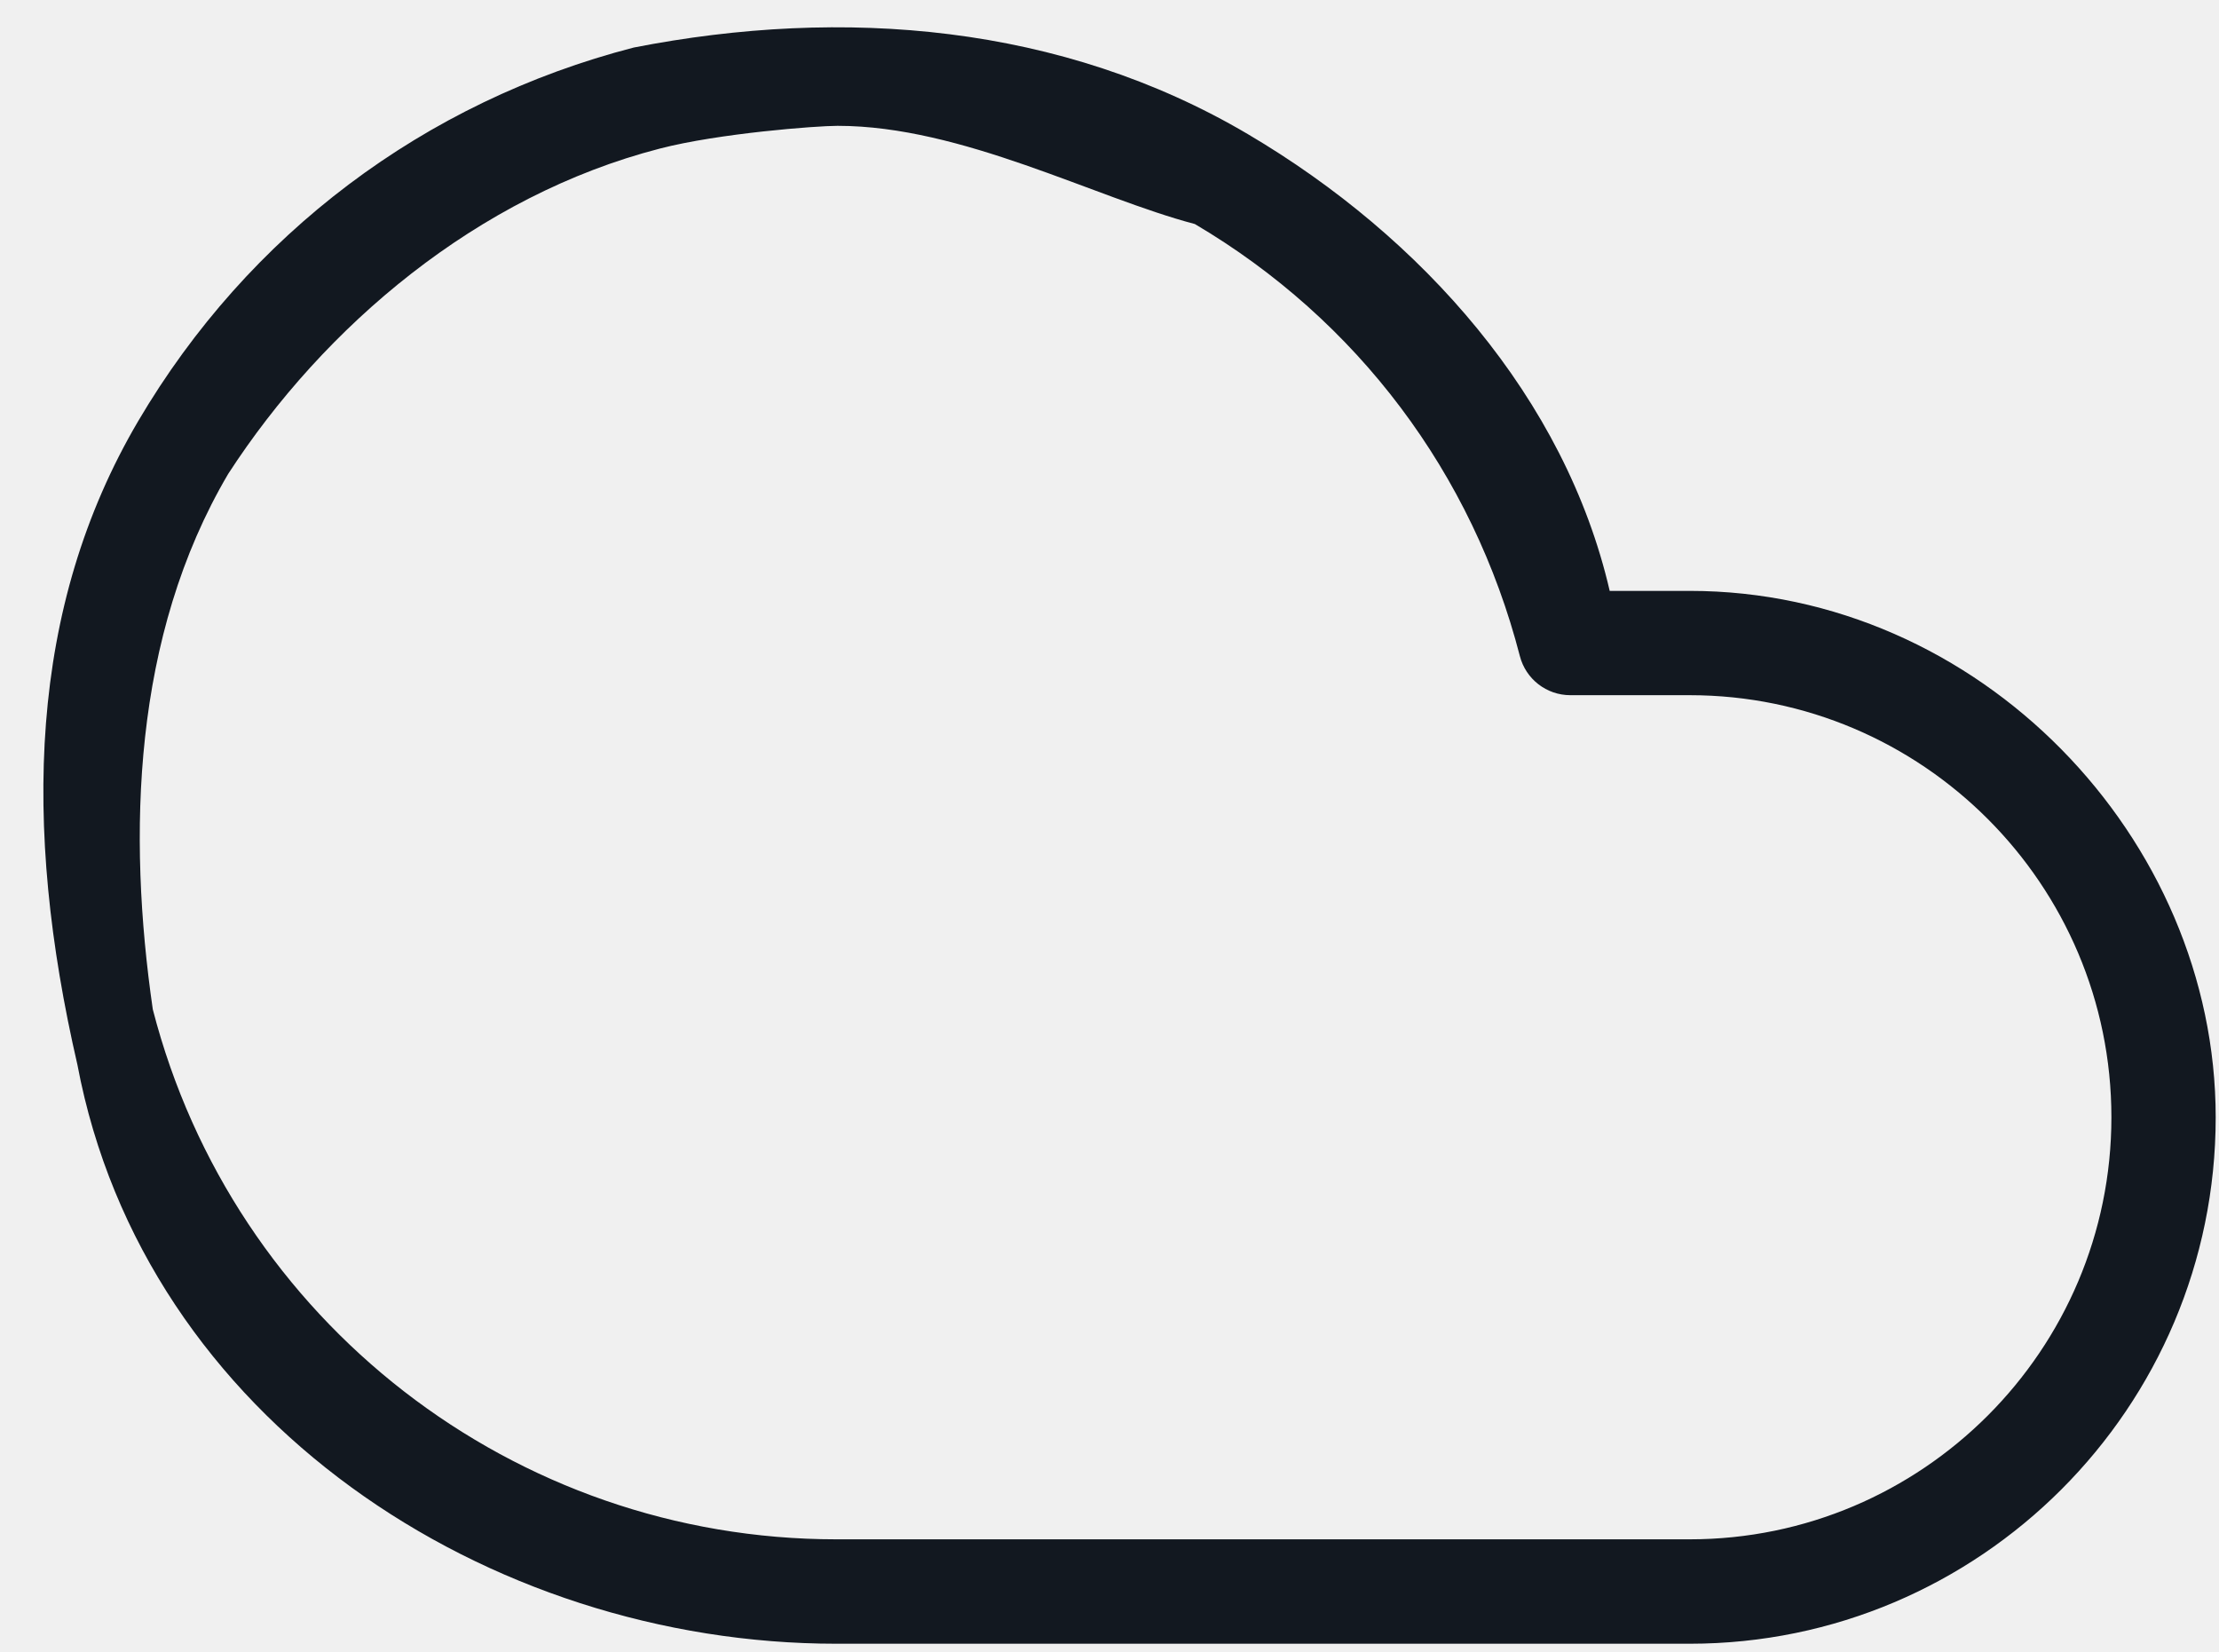
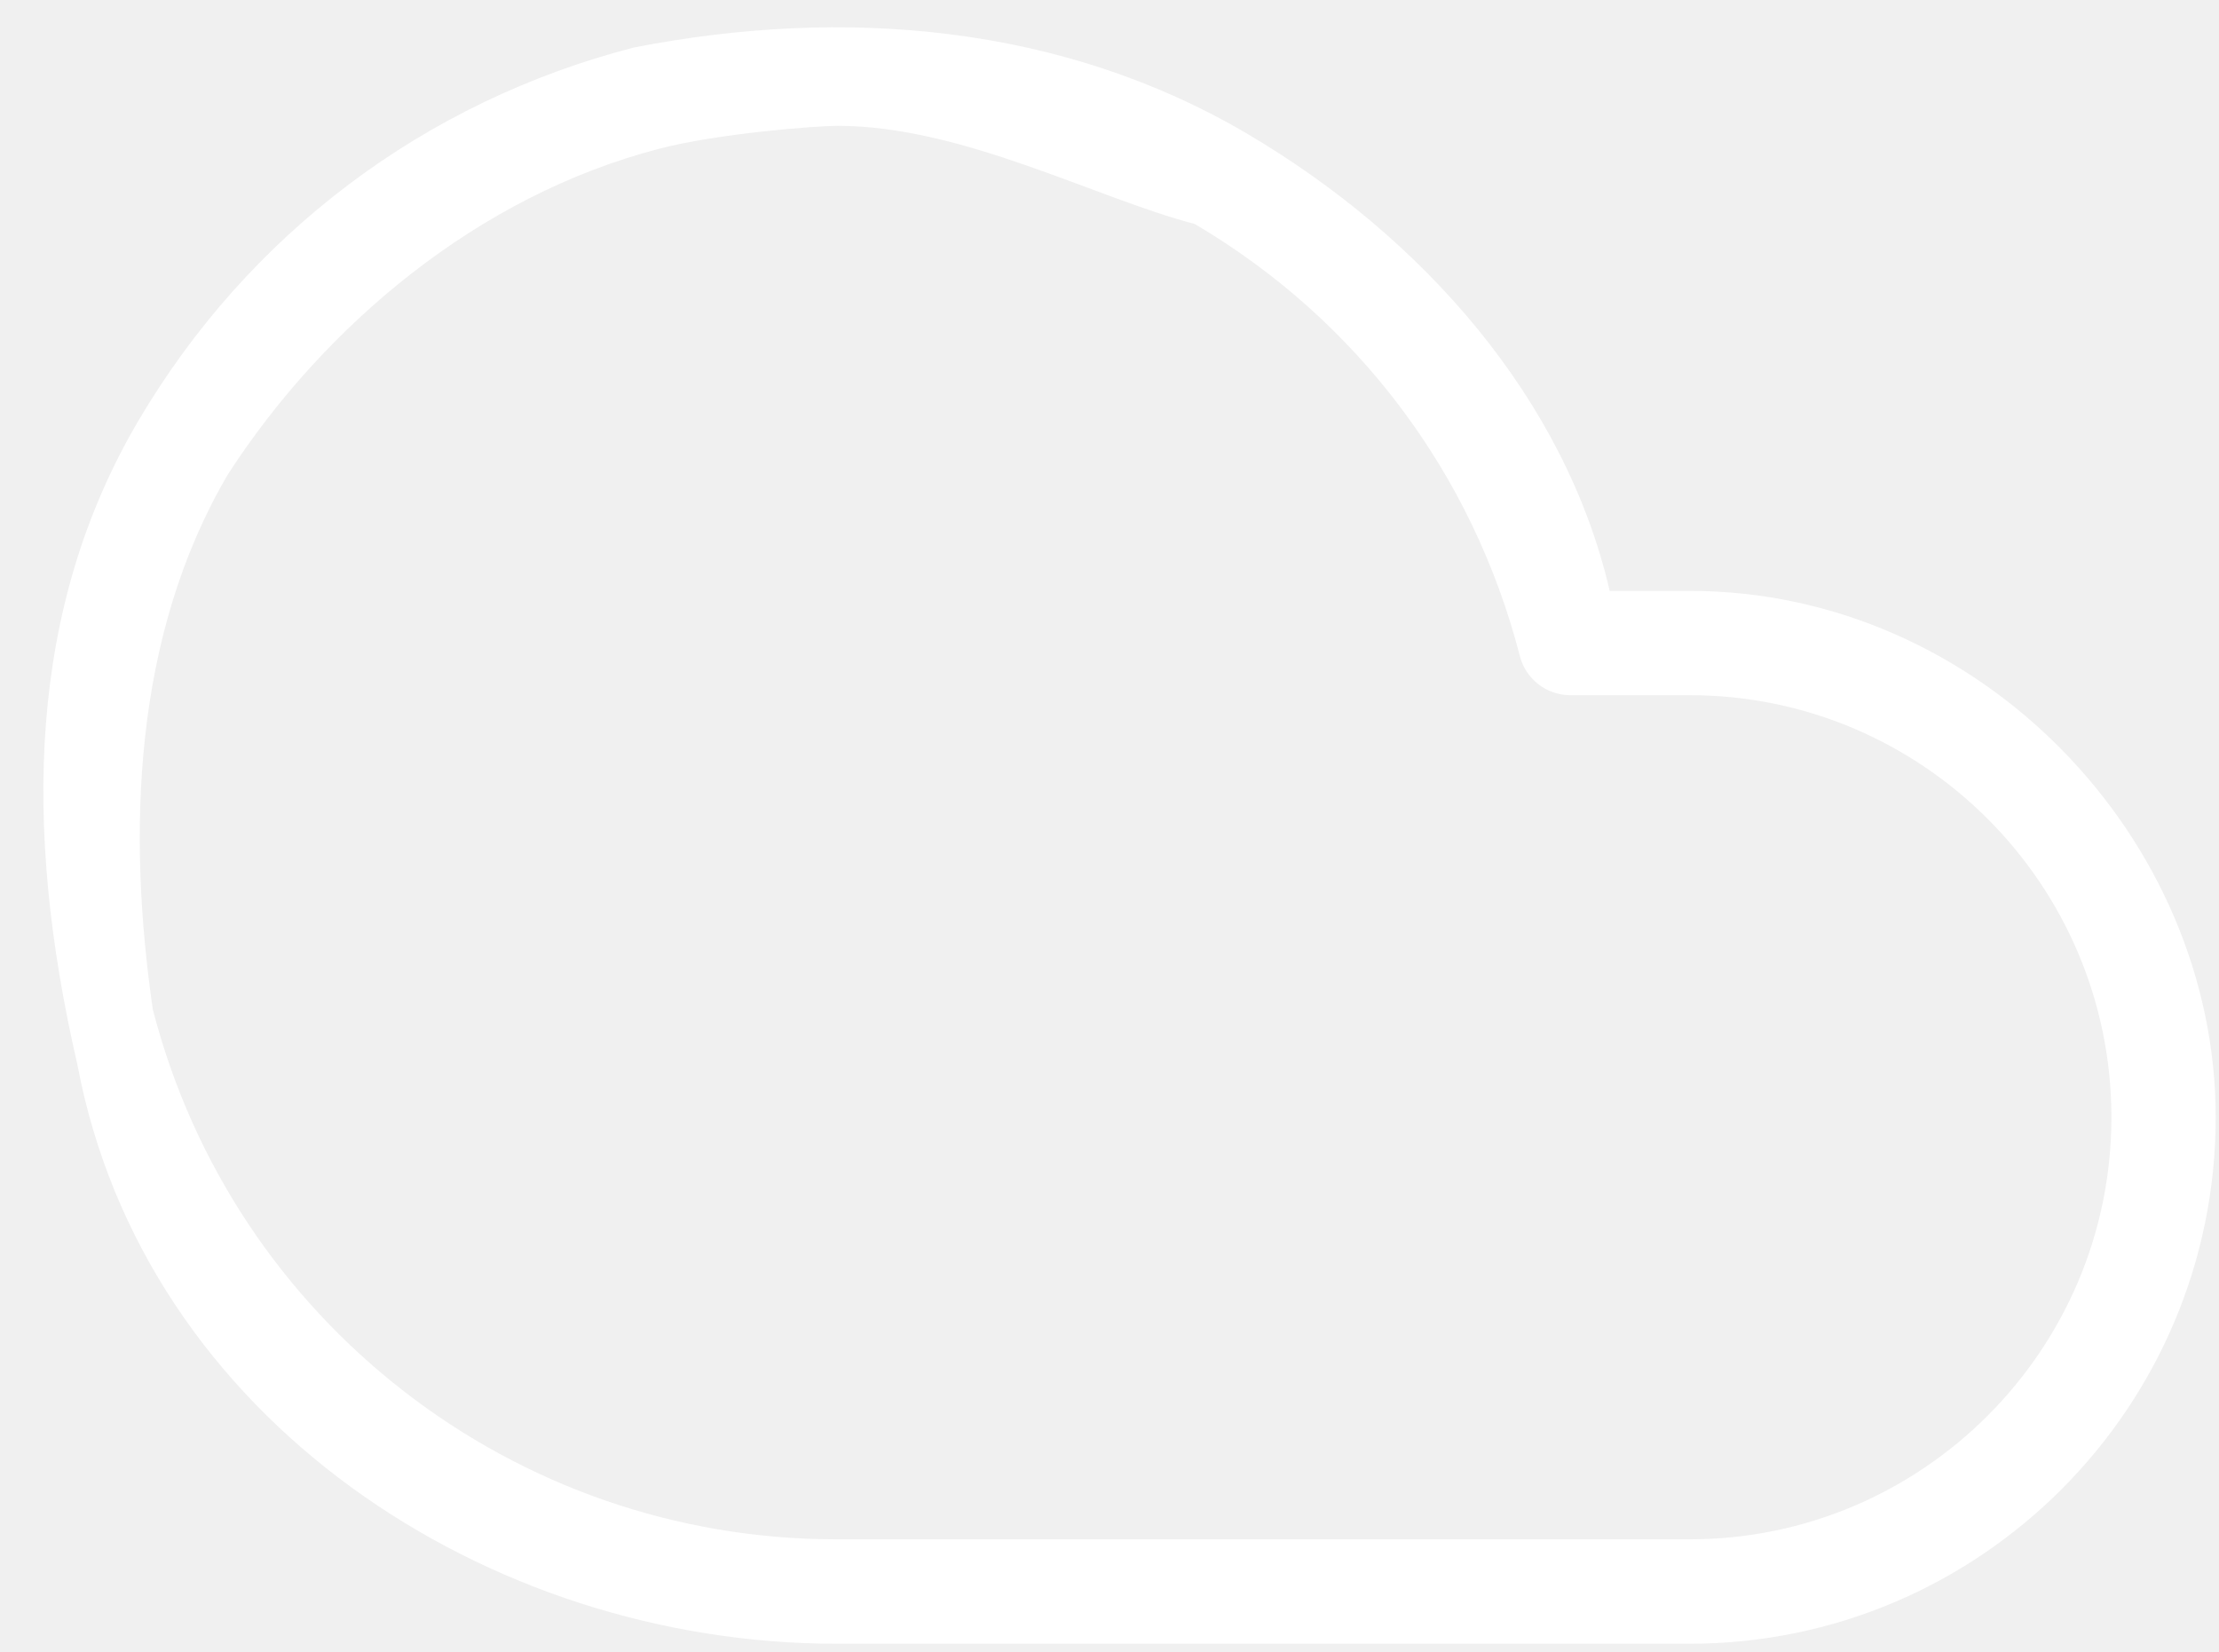
<svg xmlns="http://www.w3.org/2000/svg" width="43" height="32" viewBox="0 0 43 32" fill="none">
  <g clip-path="url(#clip0_663_68)">
-     <path fill-rule="evenodd" clip-rule="evenodd" d="M16.206 31.849C9.45 31.849 2.795 27.5 1.5 20.63C0.43 15.999 0.552 11.77 2.681 8.154C4.812 4.538 8.221 1.97 12.281 0.921C16.342 0.127 20.568 0.468 24.181 2.599C27.566 4.596 30.33 7.719 31.193 11.449H32.744C38.364 11.449 42.936 16.24 42.936 21.649C42.936 27.273 38.364 31.849 32.744 31.849H16.217C16.214 31.849 16.209 31.849 16.206 31.849ZM16.23 2.438C15.82 2.438 13.927 2.583 12.786 2.879C9.248 3.793 6.278 6.32 4.422 9.182C2.566 12.332 2.47 16.17 2.961 19.558C4.521 25.605 9.967 29.826 16.207 29.826C16.21 29.826 16.213 29.826 16.217 29.826H32.744C37.249 29.826 40.915 26.158 40.915 21.649C40.915 17.139 37.249 13.47 32.744 13.47H30.43C29.969 13.47 29.567 13.158 29.452 12.712C28.538 9.172 26.302 6.198 23.154 4.341C21.21 3.83 18.643 2.438 16.23 2.438Z" fill="#121820" />
+     <path fill-rule="evenodd" clip-rule="evenodd" d="M16.206 31.849C9.45 31.849 2.795 27.5 1.5 20.63C0.43 15.999 0.552 11.77 2.681 8.154C4.812 4.538 8.221 1.97 12.281 0.921C16.342 0.127 20.568 0.468 24.181 2.599C27.566 4.596 30.33 7.719 31.193 11.449H32.744C38.364 11.449 42.936 16.24 42.936 21.649C42.936 27.273 38.364 31.849 32.744 31.849H16.217C16.214 31.849 16.209 31.849 16.206 31.849ZM16.23 2.438C15.82 2.438 13.927 2.583 12.786 2.879C9.248 3.793 6.278 6.32 4.422 9.182C2.566 12.332 2.47 16.17 2.961 19.558C4.521 25.605 9.967 29.826 16.207 29.826C16.21 29.826 16.213 29.826 16.217 29.826H32.744C37.249 29.826 40.915 26.158 40.915 21.649C40.915 17.139 37.249 13.47 32.744 13.47H30.43C29.969 13.47 29.567 13.158 29.452 12.712C28.538 9.172 26.302 6.198 23.154 4.341C21.21 3.83 18.643 2.438 16.23 2.438Z" fill="#ffffff" />
  </g>
  <defs>
    <clipPath id="clip0_663_68">
      <rect width="43" height="32" fill="white" />
    </clipPath>
  </defs>
</svg>
